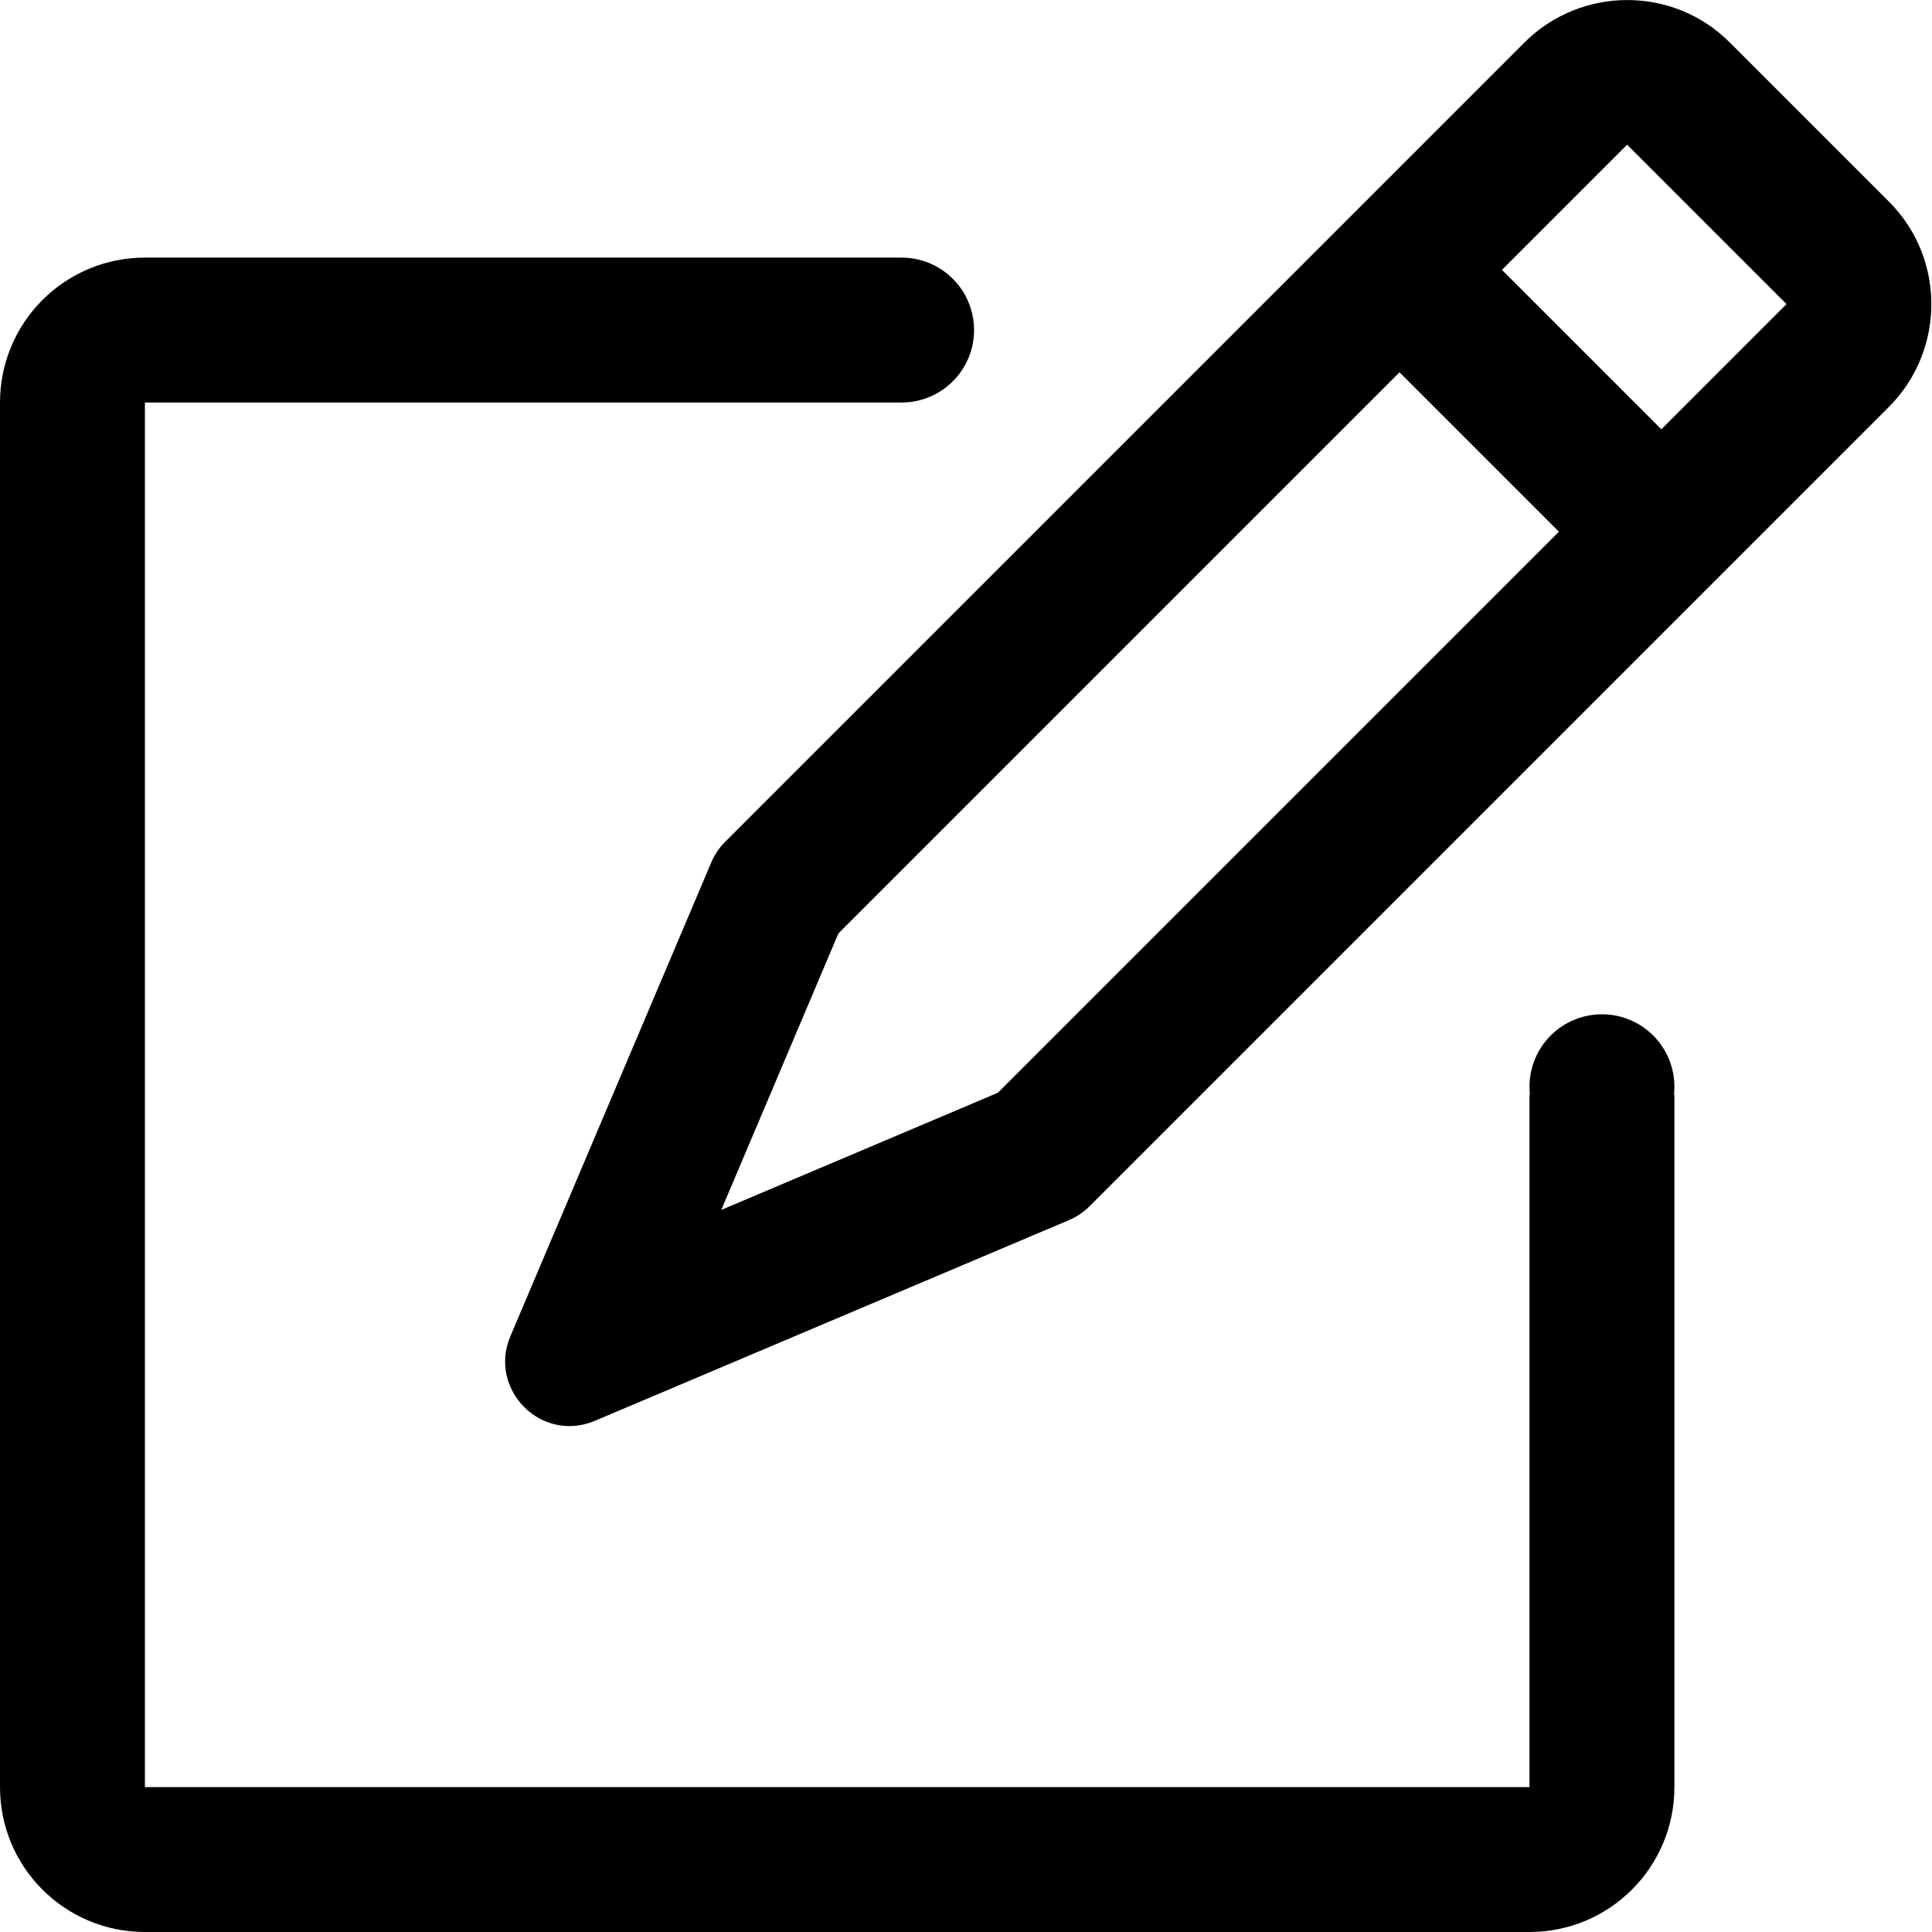
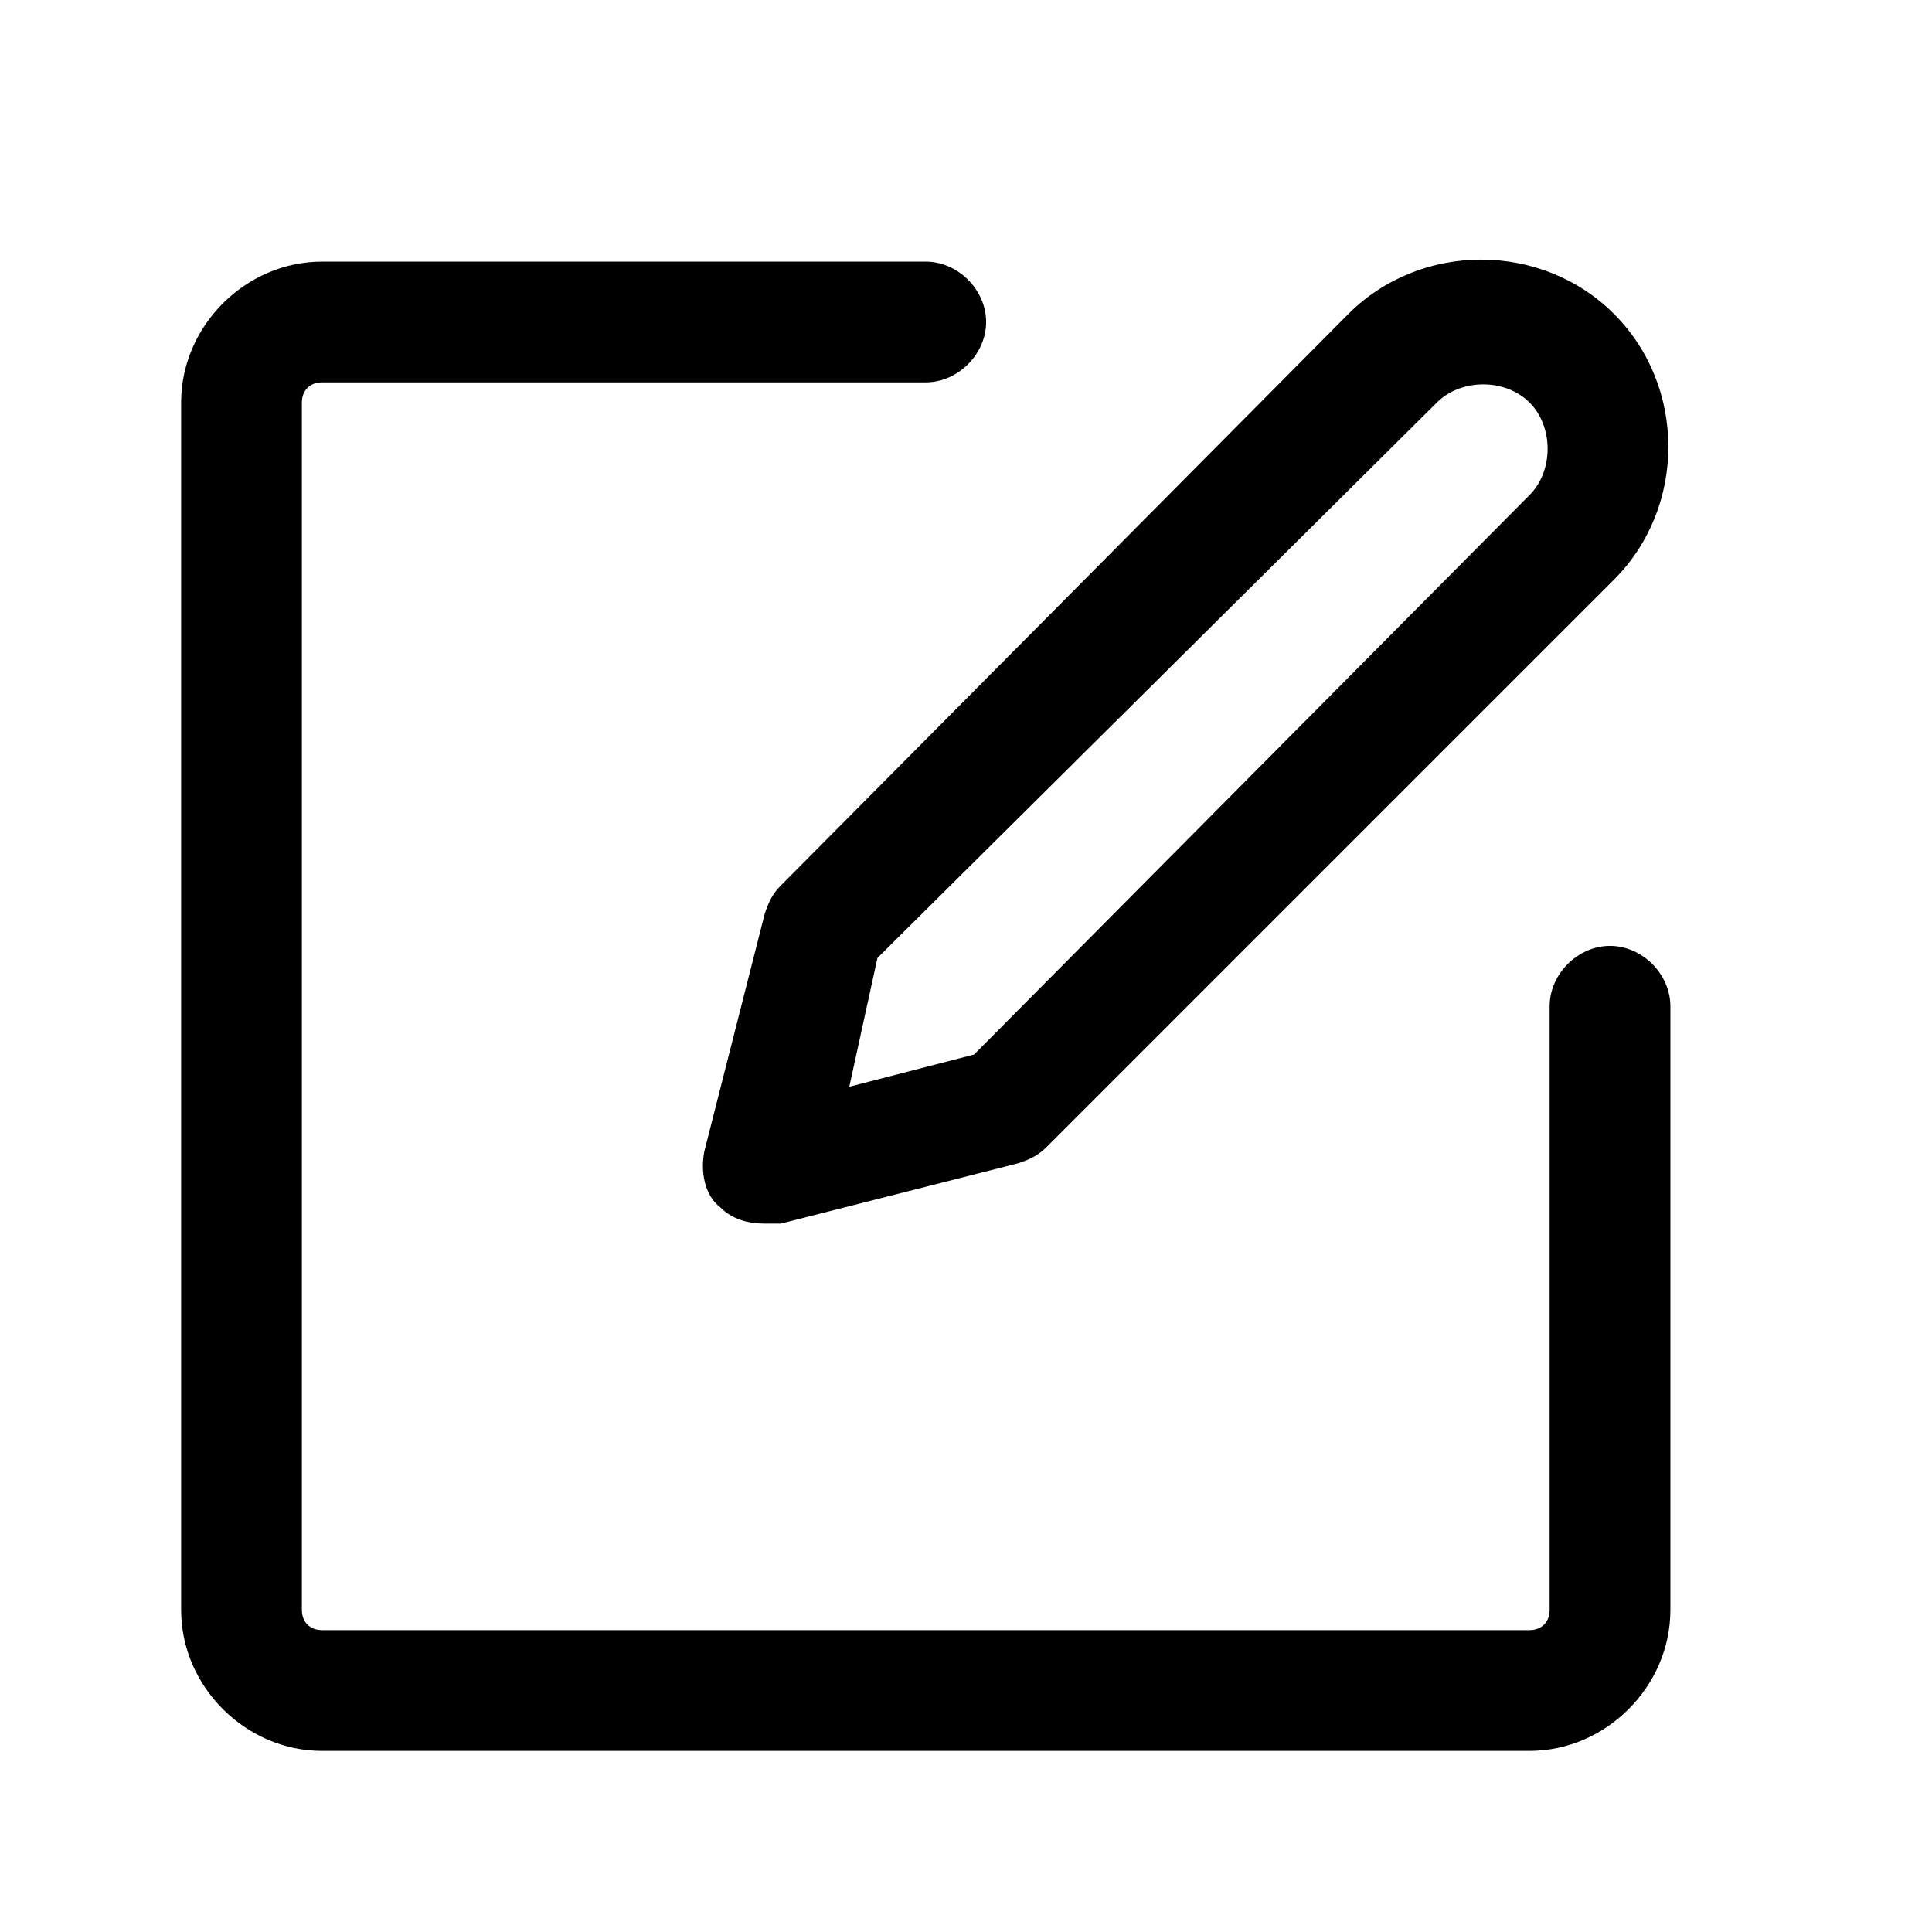
- <svg xmlns="http://www.w3.org/2000/svg" width="128" height="128">
-   <path d="M106.133 67.2a4.797 4.797 0 0 0-4.8 4.8c0 .187.014.36.027.533h-.027V118.4H9.6V26.667h50.133c2.654 0 4.8-2.147 4.8-4.8 0-2.654-2.146-4.8-4.8-4.8H9.6a9.594 9.594 0 0 0-9.6 9.6V118.4c0 5.307 4.293 9.6 9.6 9.6h91.733c5.307 0 9.6-4.293 9.6-9.6V72.533h-.026c.013-.173.026-.346.026-.533 0-2.653-2.146-4.8-4.8-4.8z" />
-   <path d="M125.16 13.373L114.587 2.8c-3.747-3.747-9.854-3.72-13.6.027l-52.96 52.96a4.264 4.264 0 0 0-.907 1.36L33.813 88.533c-.746 1.76-.226 3.534.907 4.68 1.133 1.147 2.92 1.667 4.693.92l31.4-13.293c.507-.213.96-.52 1.36-.907l52.96-52.96c3.747-3.746 3.774-9.853.027-13.6zM66.107 72.4l-18.32 7.76 7.76-18.32L92.72 24.667l10.56 10.56L66.107 72.4zm52.226-52.227l-8.266 8.267-10.56-10.56 8.266-8.267.027-.026 10.56 10.56-.027.026z" />
+ <svg xmlns="http://www.w3.org/2000/svg" width="128px" height="128.00px" viewBox="0 0 1024 1024" version="1.1">
+   <path d="M853.333 501.333c-17.067 0-32 14.933-32 32v320c0 6.4-4.267 10.667-10.667 10.667H170.667c-6.4 0-10.667-4.267-10.667-10.667V213.333c0-6.4 4.267-10.667 10.667-10.667h320c17.067 0 32-14.933 32-32s-14.933-32-32-32H170.667c-40.533 0-74.667 34.133-74.667 74.667v640c0 40.533 34.133 74.667 74.667 74.667h640c40.533 0 74.667-34.133 74.667-74.667V533.333c0-17.067-14.933-32-32-32zM405.333 484.267l-32 125.867c-2.133 10.667 0 23.467 8.533 29.867 6.4 6.4 14.933 8.533 23.467 8.533h8.533l125.867-32c6.4-2.133 10.667-4.267 14.933-8.533l300.8-300.8c38.4-38.4 38.4-102.4 0-140.8-38.4-38.4-102.4-38.4-140.8 0L413.867 469.333c-4.267 4.267-6.4 8.533-8.533 14.933z m59.733 23.467L761.6 213.333c12.8-12.8 36.267-12.8 49.067 0 12.8 12.8 12.8 36.267 0 49.067L516.267 558.933l-66.133 17.067 14.933-68.267z" />
</svg>
